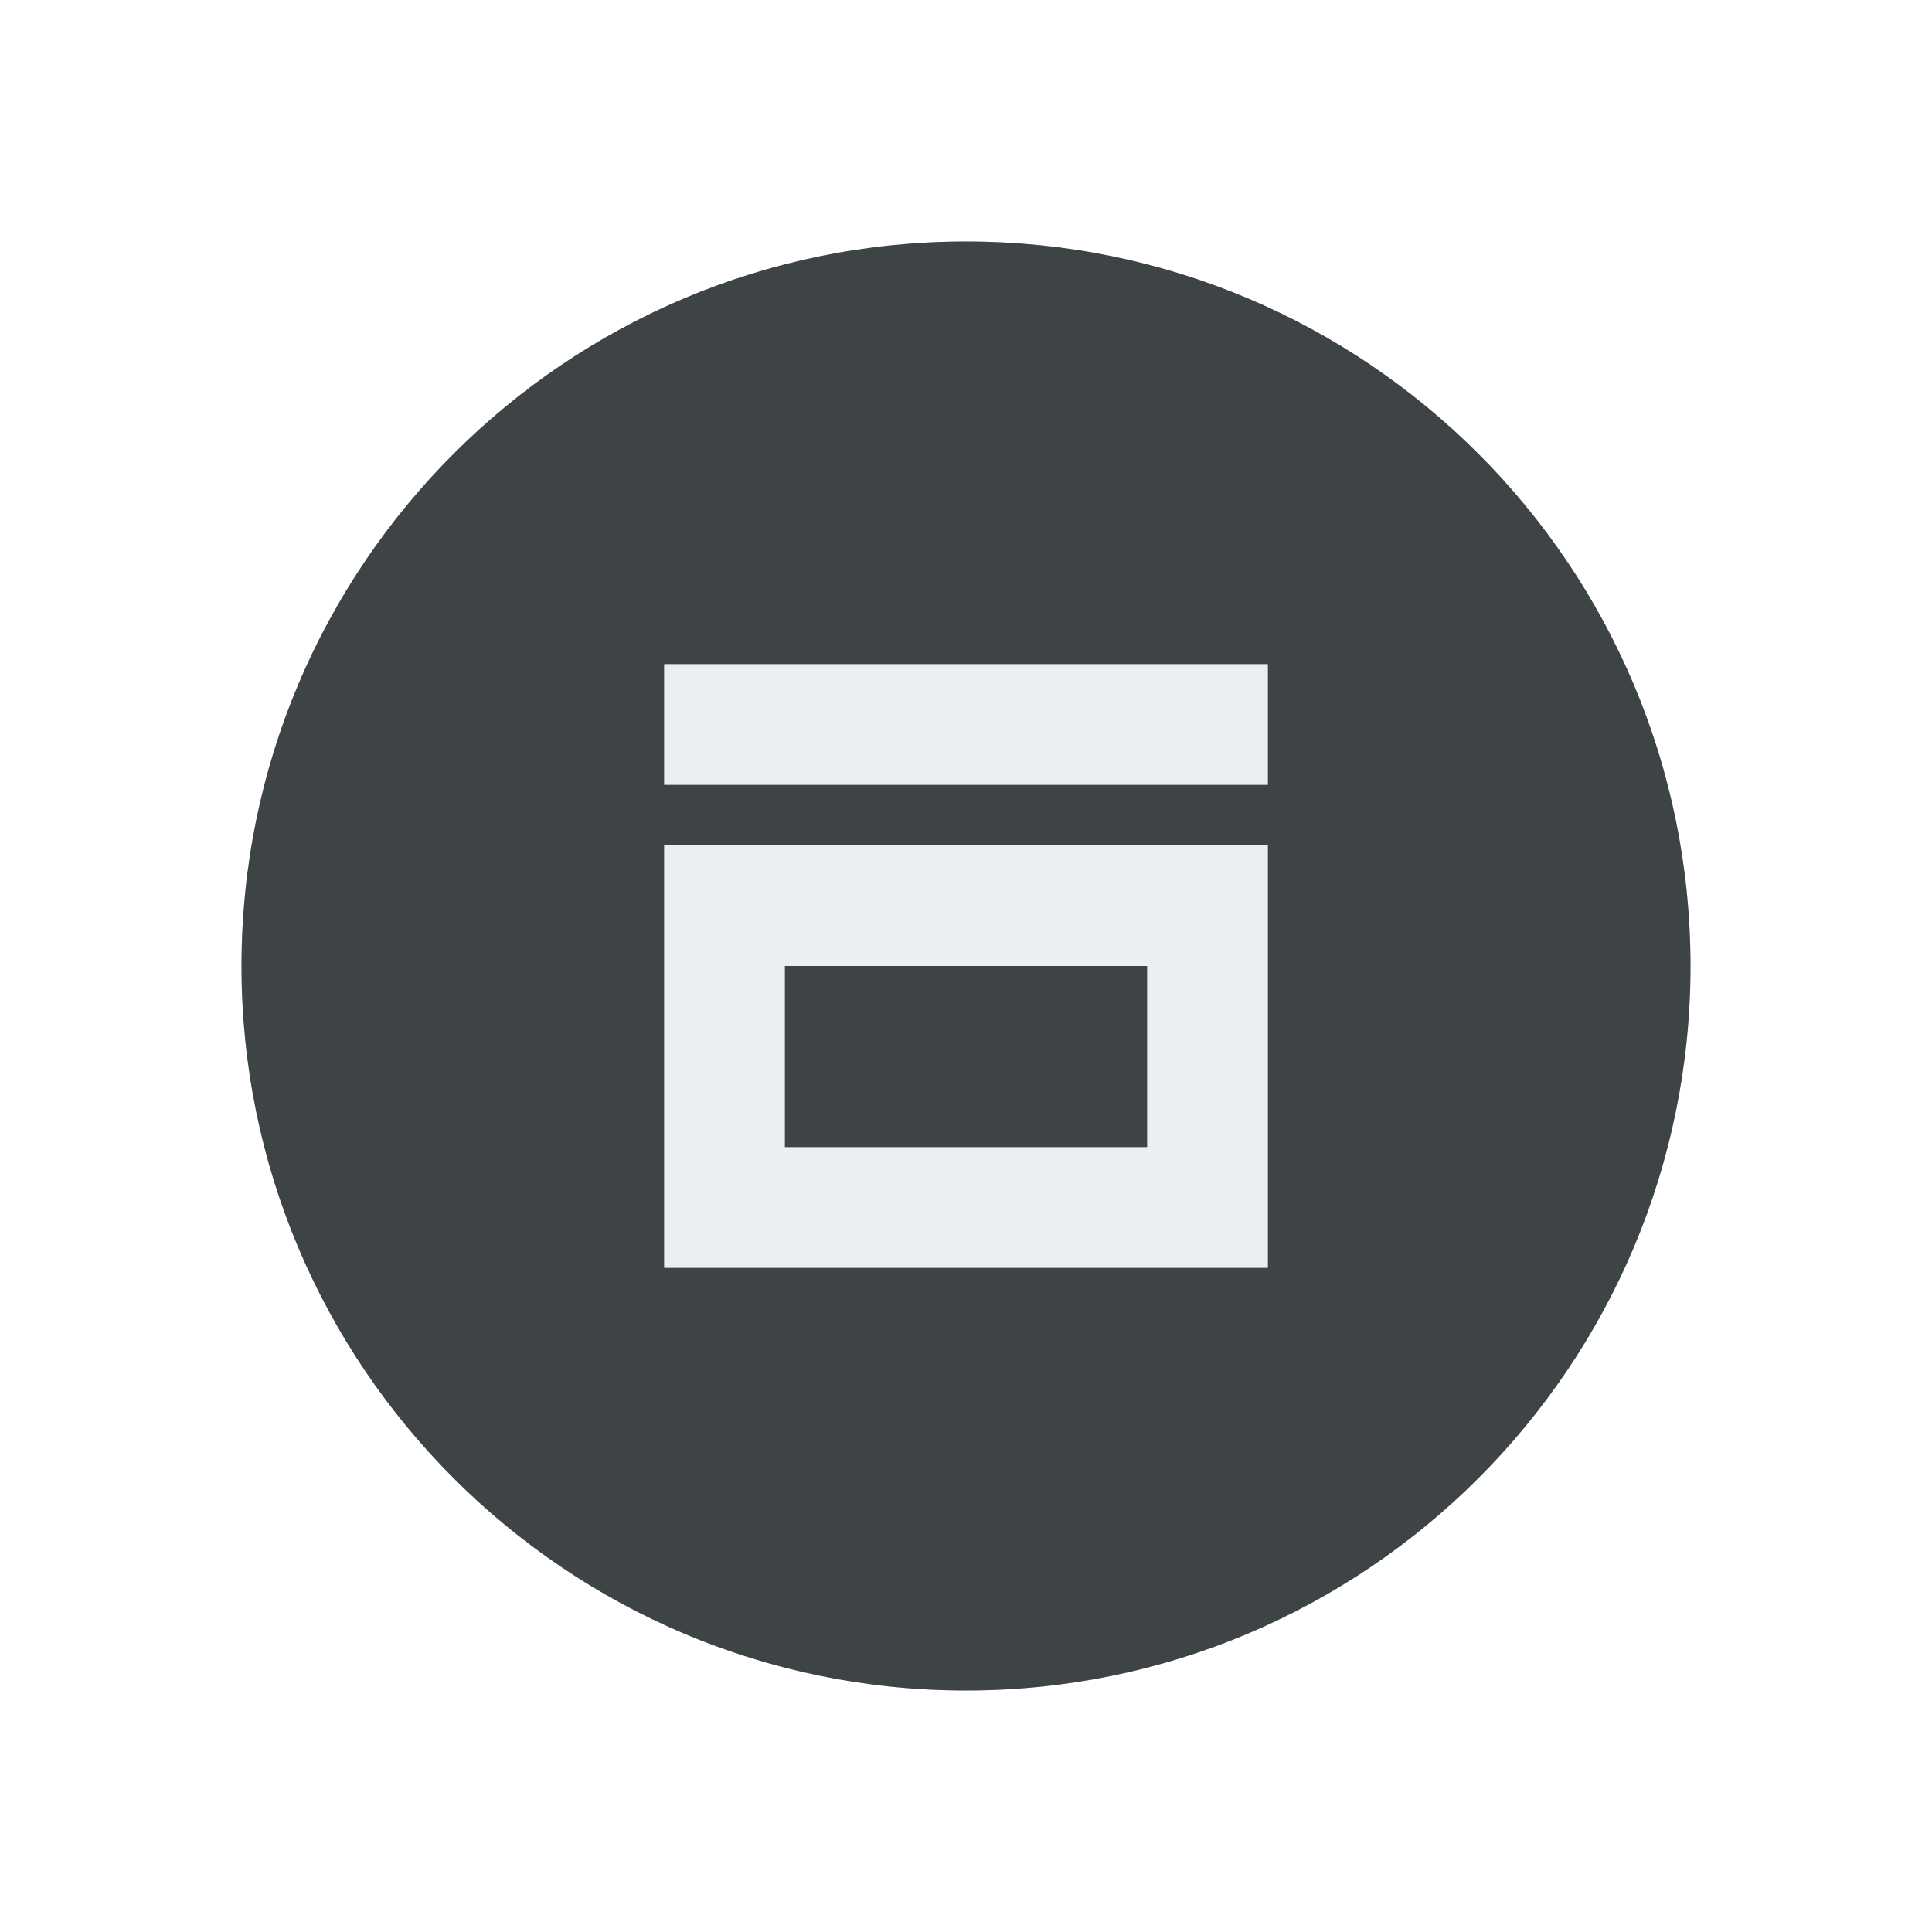
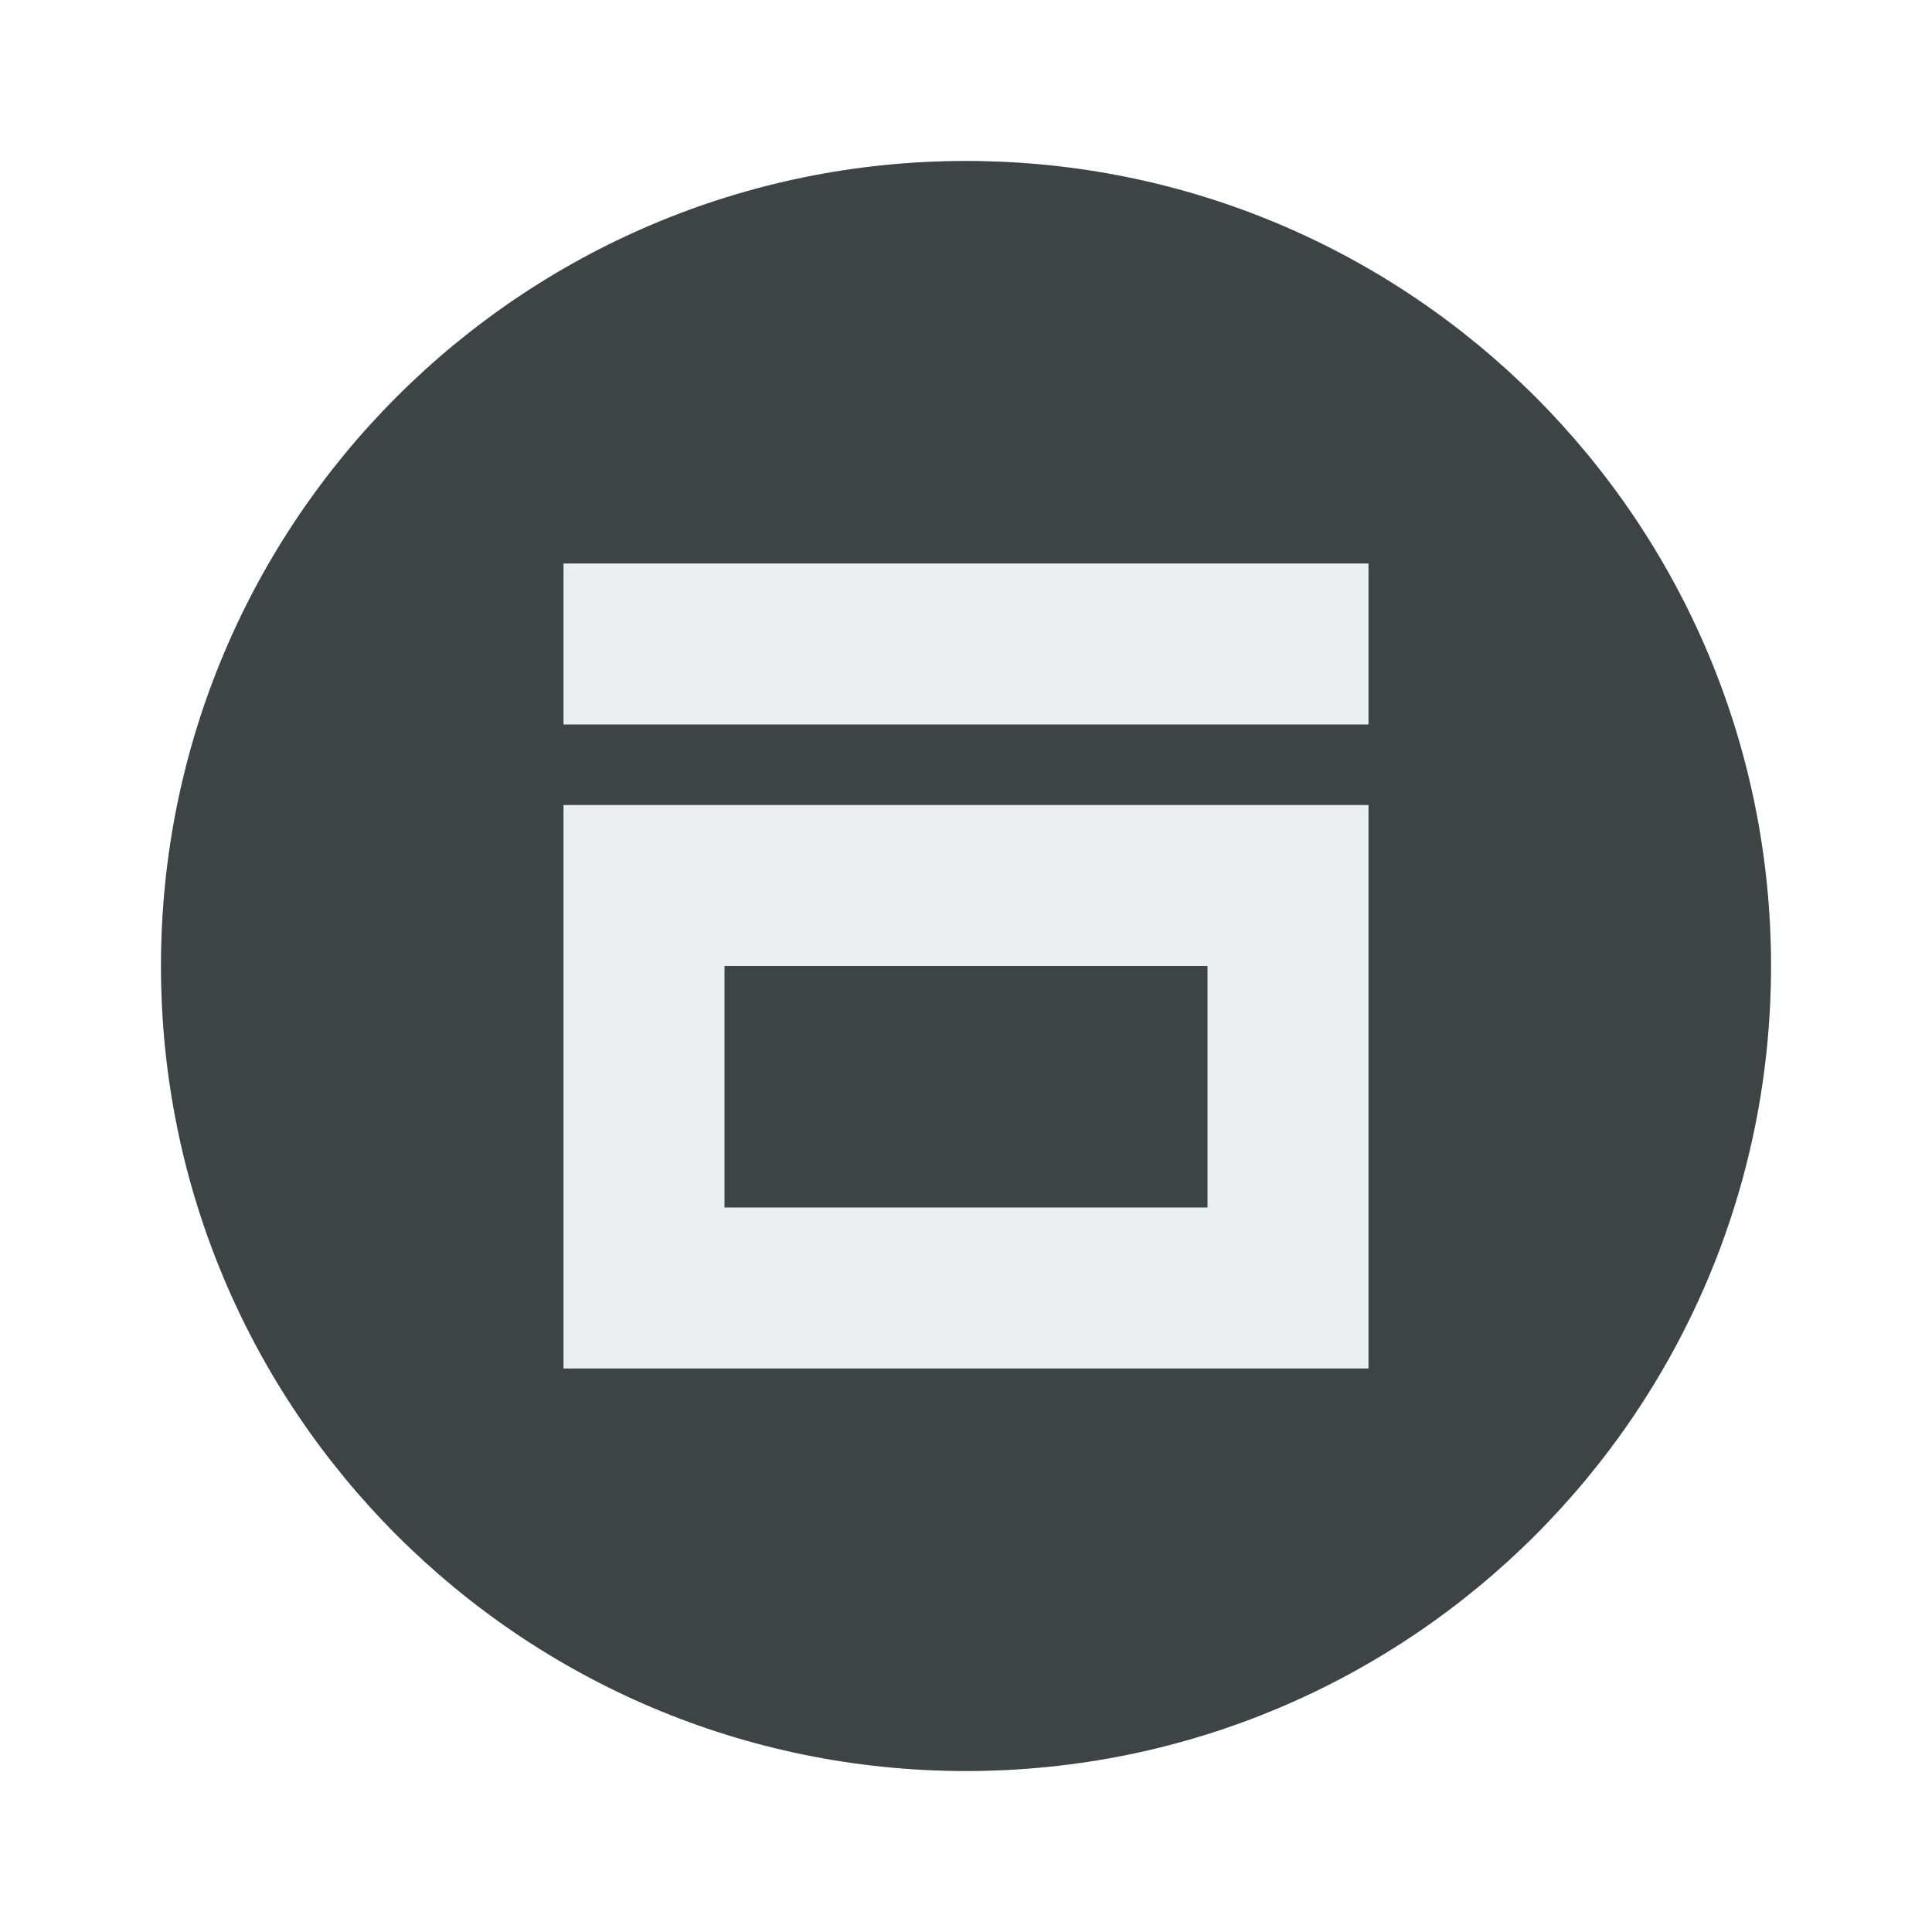
- <svg xmlns="http://www.w3.org/2000/svg" width="32" height="32" viewBox="0 0 32 32" id="svg4747" version="1.1">
+ <svg xmlns="http://www.w3.org/2000/svg" width="24" height="24" viewBox="0 0 24 24" id="svg4747" version="1.1">
  <defs id="defs4749" />
-   <g id="layer1" transform="translate(0,-1020.362)">
-     <circle style="opacity:1;fill:#13191c;fill-opacity:1;fill-rule:evenodd;stroke:none;stroke-width:2;stroke-linecap:butt;stroke-linejoin:round;stroke-miterlimit:4;stroke-dasharray:none;stroke-dashoffset:478.437;stroke-opacity:1" id="path4134" cx="16" cy="1036.362" r="12" />
-     <circle style="opacity:1;fill:#eceff1;fill-opacity:0.2;fill-rule:evenodd;stroke:none;stroke-width:9.605;stroke-linecap:butt;stroke-linejoin:round;stroke-miterlimit:4;stroke-dasharray:none;stroke-dashoffset:478.437;stroke-opacity:0.75" id="path5326" cx="16" cy="1036.362" r="12" />
-     <rect style="opacity:1;fill:#eceff1;fill-opacity:1;fill-rule:evenodd;stroke:none;stroke-width:0;stroke-linecap:square;stroke-linejoin:round;stroke-miterlimit:4;stroke-dasharray:none;stroke-dashoffset:478.437;stroke-opacity:0.4" id="rect4696-6" width="10" height="2" x="11" y="-1033.362" transform="scale(1,-1)" />
-     <path id="rect4700-3" style="opacity:1;fill:#eceff1;fill-opacity:1;fill-rule:evenodd;stroke:none;stroke-width:0;stroke-linecap:square;stroke-linejoin:round;stroke-miterlimit:4;stroke-dasharray:none;stroke-dashoffset:478.437;stroke-opacity:0.4" d="m 13,1039.362 6,0 0,-3 -6,0 z m -2,2 10,0 0,-7 -10,0 z" />
+   <g id="layer1" transform="translate(0,-1028.362)">
+     <circle style="opacity:1;fill:#13191c;fill-opacity:1;fill-rule:evenodd;stroke:none;stroke-width:2;stroke-linecap:butt;stroke-linejoin:round;stroke-miterlimit:4;stroke-dasharray:none;stroke-dashoffset:478.437;stroke-opacity:1" id="path4134" cx="12" cy="1040.362" r="10" />
+     <circle style="opacity:1;fill:#eceff1;fill-opacity:0.2;fill-rule:evenodd;stroke:none;stroke-width:9.605;stroke-linecap:butt;stroke-linejoin:round;stroke-miterlimit:4;stroke-dasharray:none;stroke-dashoffset:478.437;stroke-opacity:0.75" id="path5326" cx="12" cy="1040.362" r="10" />
+     <rect style="opacity:1;fill:#eceff1;fill-opacity:1;fill-rule:evenodd;stroke:none;stroke-width:0;stroke-linecap:square;stroke-linejoin:round;stroke-miterlimit:4;stroke-dasharray:none;stroke-dashoffset:478.437;stroke-opacity:0.4" id="rect4696-6" width="10" height="2" x="7" y="-1037.362" transform="scale(1,-1)" />
+     <path id="rect4700-3" style="opacity:1;fill:#eceff1;fill-opacity:1;fill-rule:evenodd;stroke:none;stroke-width:0;stroke-linecap:square;stroke-linejoin:round;stroke-miterlimit:4;stroke-dasharray:none;stroke-dashoffset:478.437;stroke-opacity:0.4" d="m 9,1043.362 6,0 0,-3 -6,0 z m -2,2 10,0 0,-7 -10,0 z" />
  </g>
</svg>
